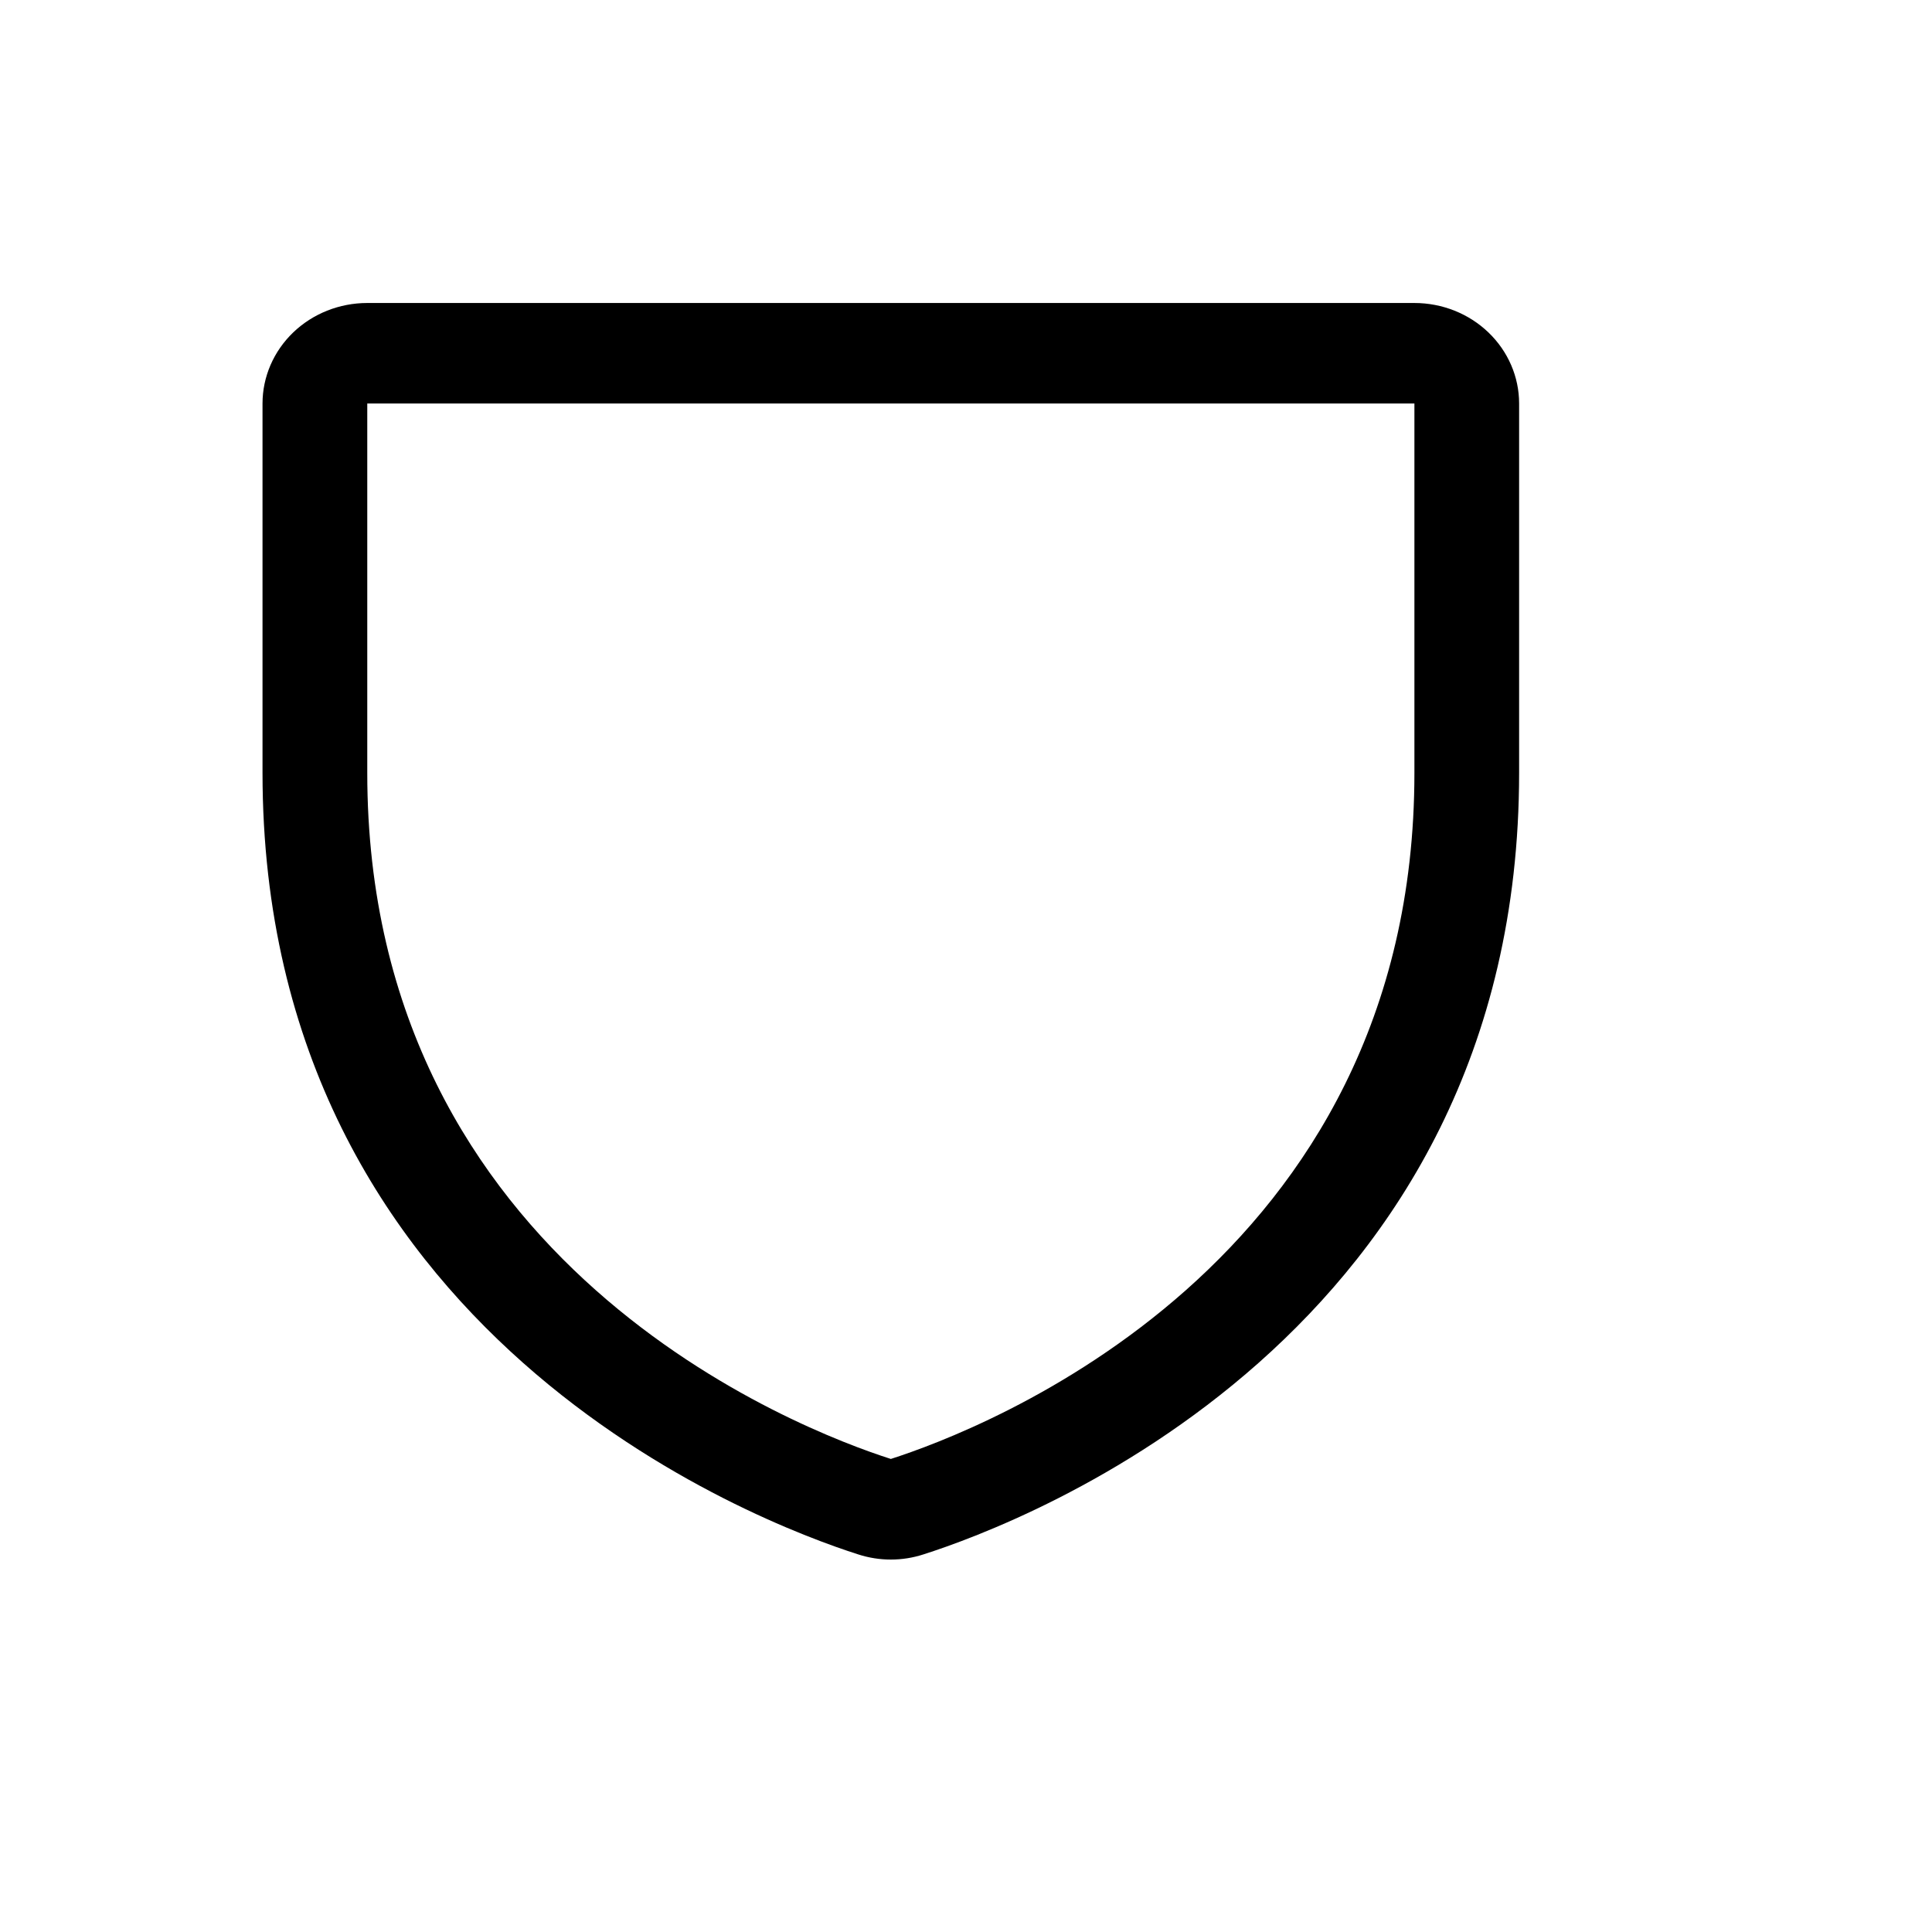
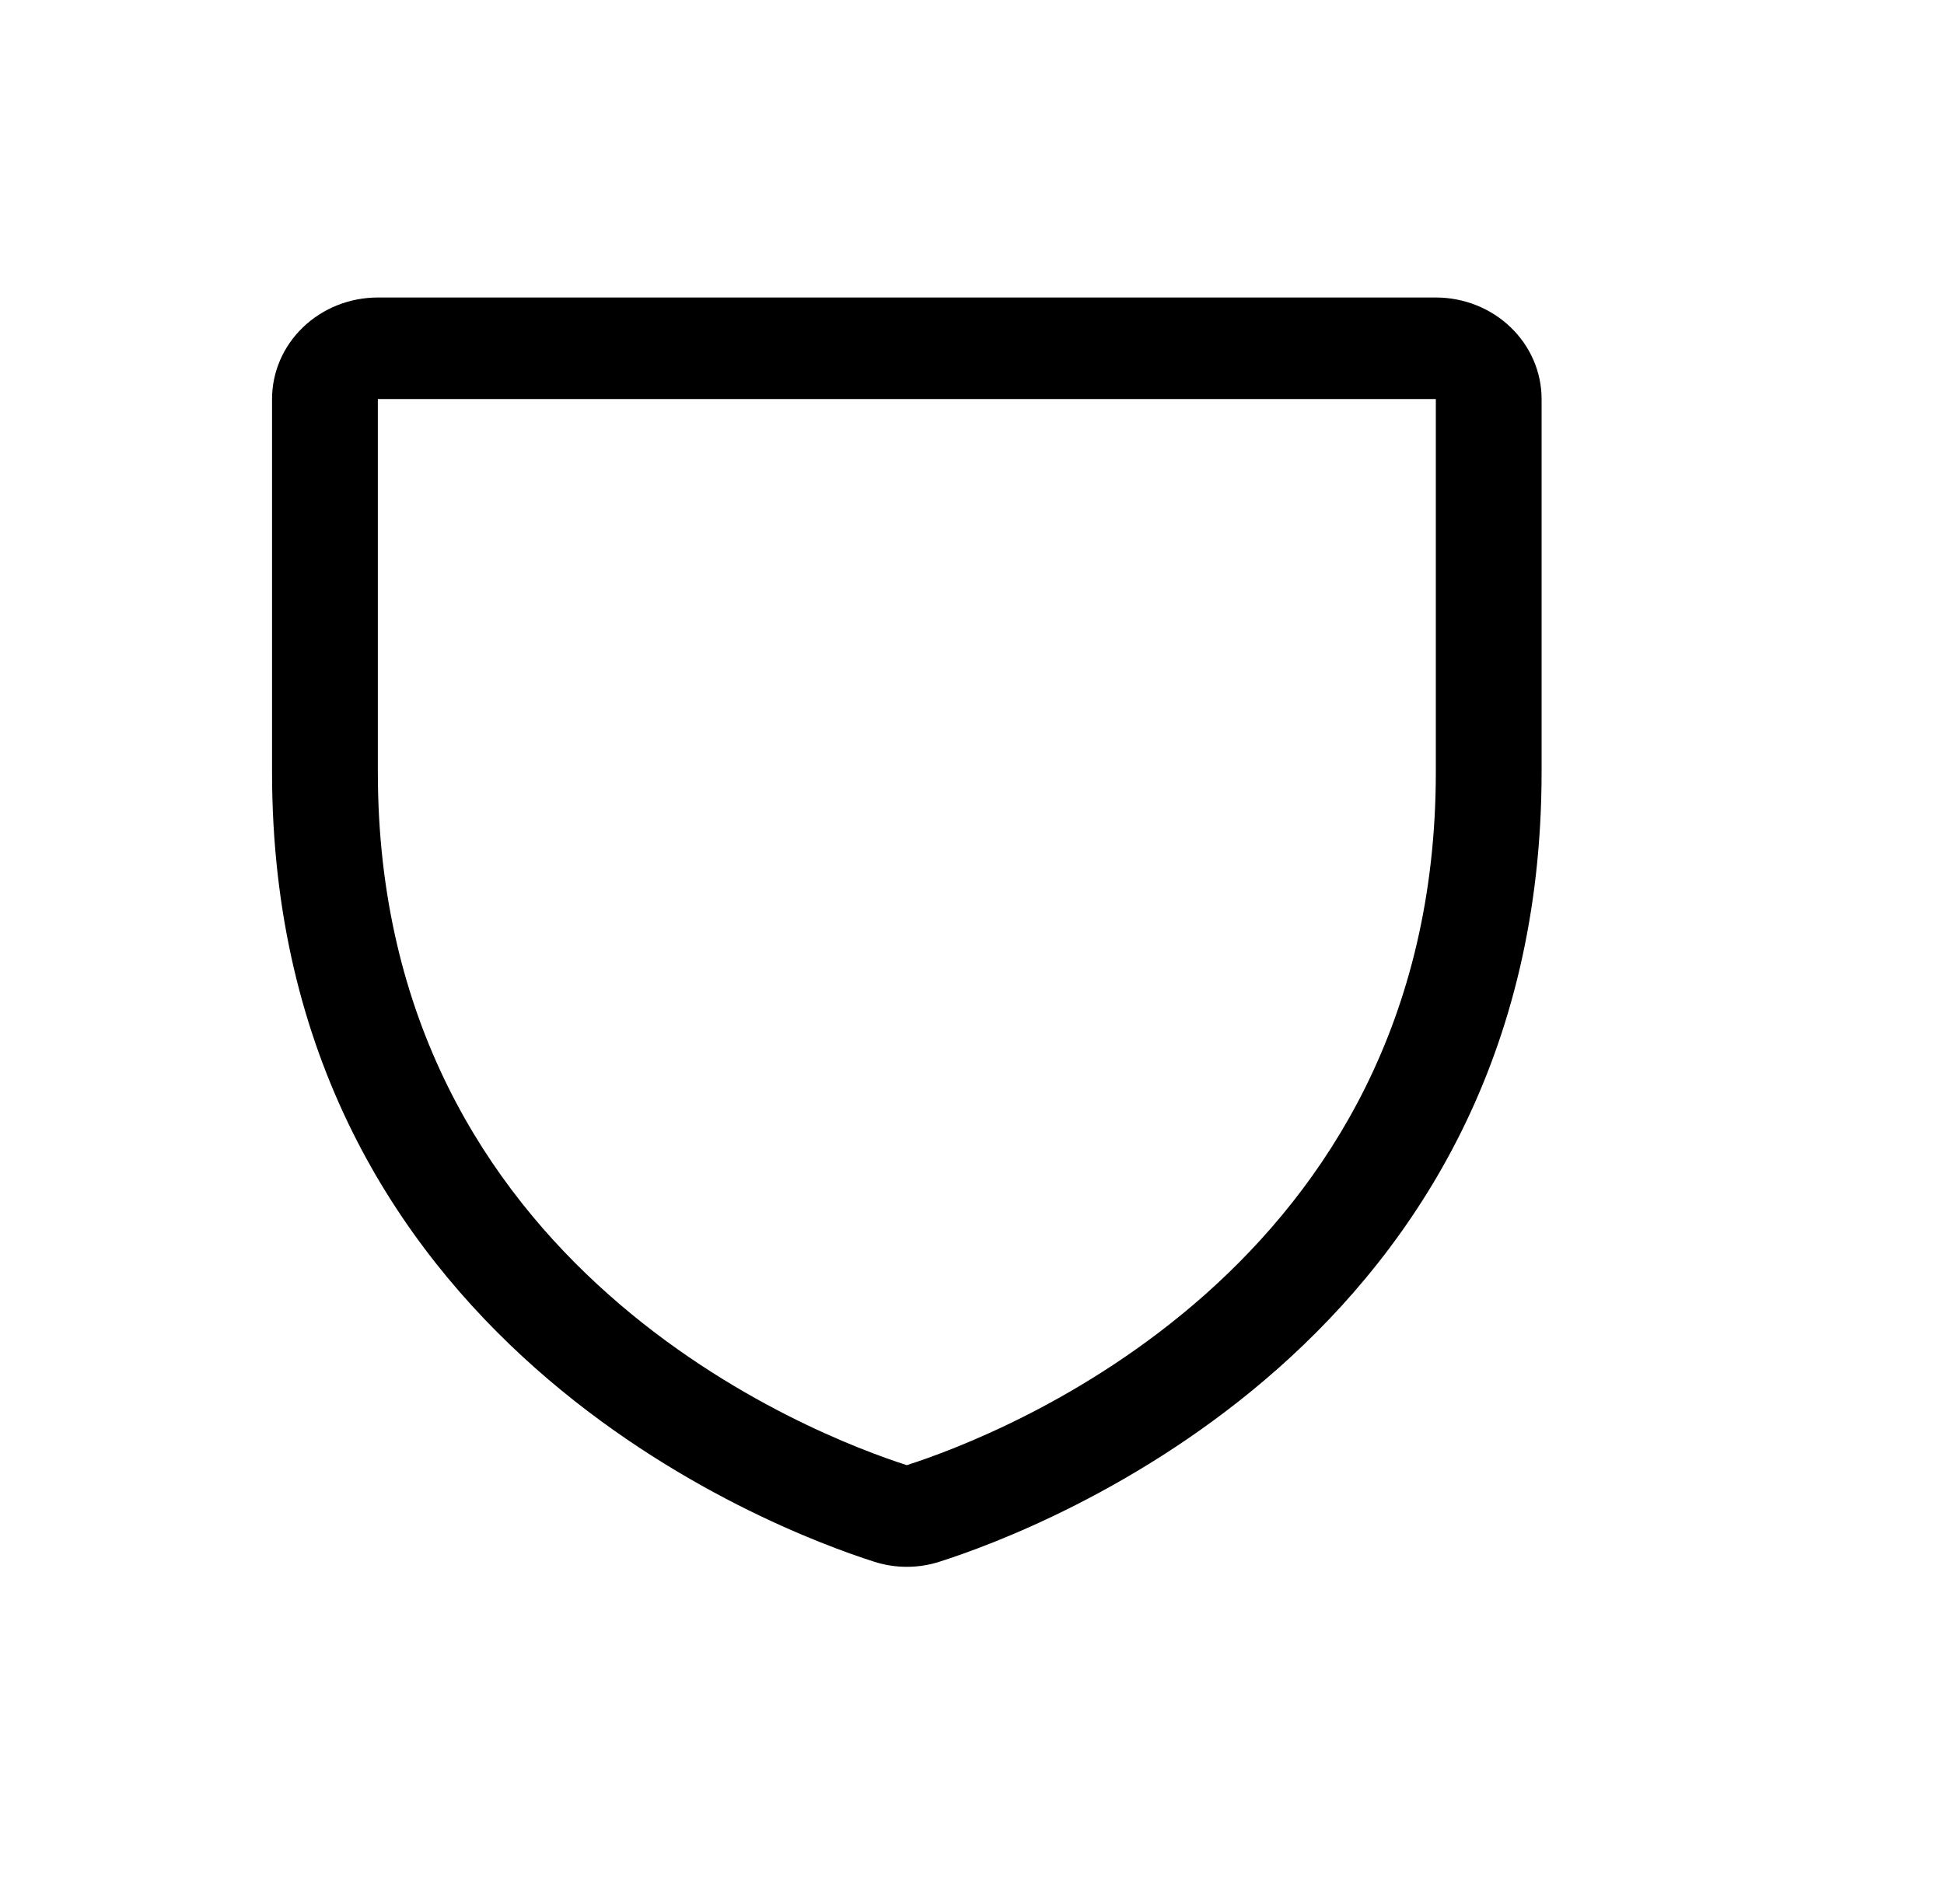
- <svg xmlns="http://www.w3.org/2000/svg" width="41" height="41" viewBox="0 0 41 41" fill="none">
-   <path d="M30.016 6.43H7.794C7.204 6.43 6.639 6.655 6.222 7.055C5.806 7.455 5.571 7.998 5.571 8.563V16.4C5.571 28.349 16.102 32.313 18.21 32.986C18.661 33.133 19.149 33.133 19.599 32.986C21.71 32.313 32.238 28.349 32.238 16.4V8.563C32.238 7.998 32.004 7.455 31.587 7.055C31.171 6.655 30.605 6.43 30.016 6.43ZM30.016 16.403C30.016 26.859 20.801 30.353 18.905 30.961C17.026 30.36 7.794 26.869 7.794 16.403V8.563H30.016V16.403Z" fill="black" />
+ <svg xmlns="http://www.w3.org/2000/svg" width="49" height="48" viewBox="0 0 49 48" fill="none">
+   <path d="M36.191 7.5H9.524C8.817 7.5 8.138 7.77 7.638 8.25C7.138 8.73 6.857 9.381 6.857 10.06V19.464C6.857 33.803 19.494 38.56 22.024 39.368C22.564 39.544 23.15 39.544 23.691 39.368C26.224 38.56 38.857 33.803 38.857 19.464V10.06C38.857 9.381 38.576 8.73 38.076 8.25C37.576 7.77 36.898 7.5 36.191 7.5ZM36.191 19.467C36.191 32.015 25.132 36.208 22.857 36.937C20.602 36.215 9.524 32.026 9.524 19.467V10.06H36.191V19.467Z" fill="black" />
</svg>
